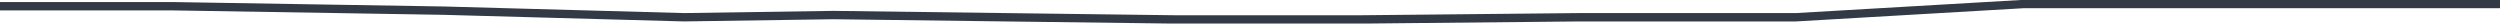
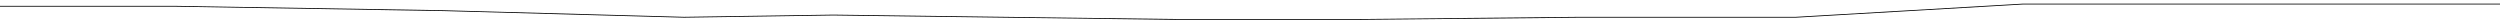
<svg xmlns="http://www.w3.org/2000/svg" width="3085" height="29" xml:space="preserve" overflow="hidden">
  <defs>
    <clipPath id="clip0">
      <rect x="677" y="1233" width="3085" height="29" />
    </clipPath>
  </defs>
  <g clip-path="url(#clip0)" transform="translate(-677 -1233)">
-     <path d="M677 1240.71 891.465 1240.71 1224.16 1246.14 1521.11 1254.29 1705.33 1251.57 1917.05 1254.29 2128.76 1257 2354.23 1257 2626.43 1254.29 2893.14 1254.29 3173.6 1238 3379.81 1238 3558.53 1238 3665.77 1238 3762 1238" stroke="#323A45" stroke-width="10.312" stroke-miterlimit="8" fill="none" fill-rule="evenodd" />
+     <path d="M677 1240.71 891.465 1240.71 1224.16 1246.14 1521.11 1254.29 1705.33 1251.57 1917.05 1254.29 2128.76 1257 2354.23 1257 2626.43 1254.29 2893.14 1254.29 3173.6 1238 3379.81 1238 3558.53 1238 3665.77 1238 3762 1238" stroke="#000000" stroke-width="1.0" stroke-miterlimit="8" fill="none" fill-rule="evenodd" vector-effect="non-scaling-stroke" />
  </g>
</svg>
